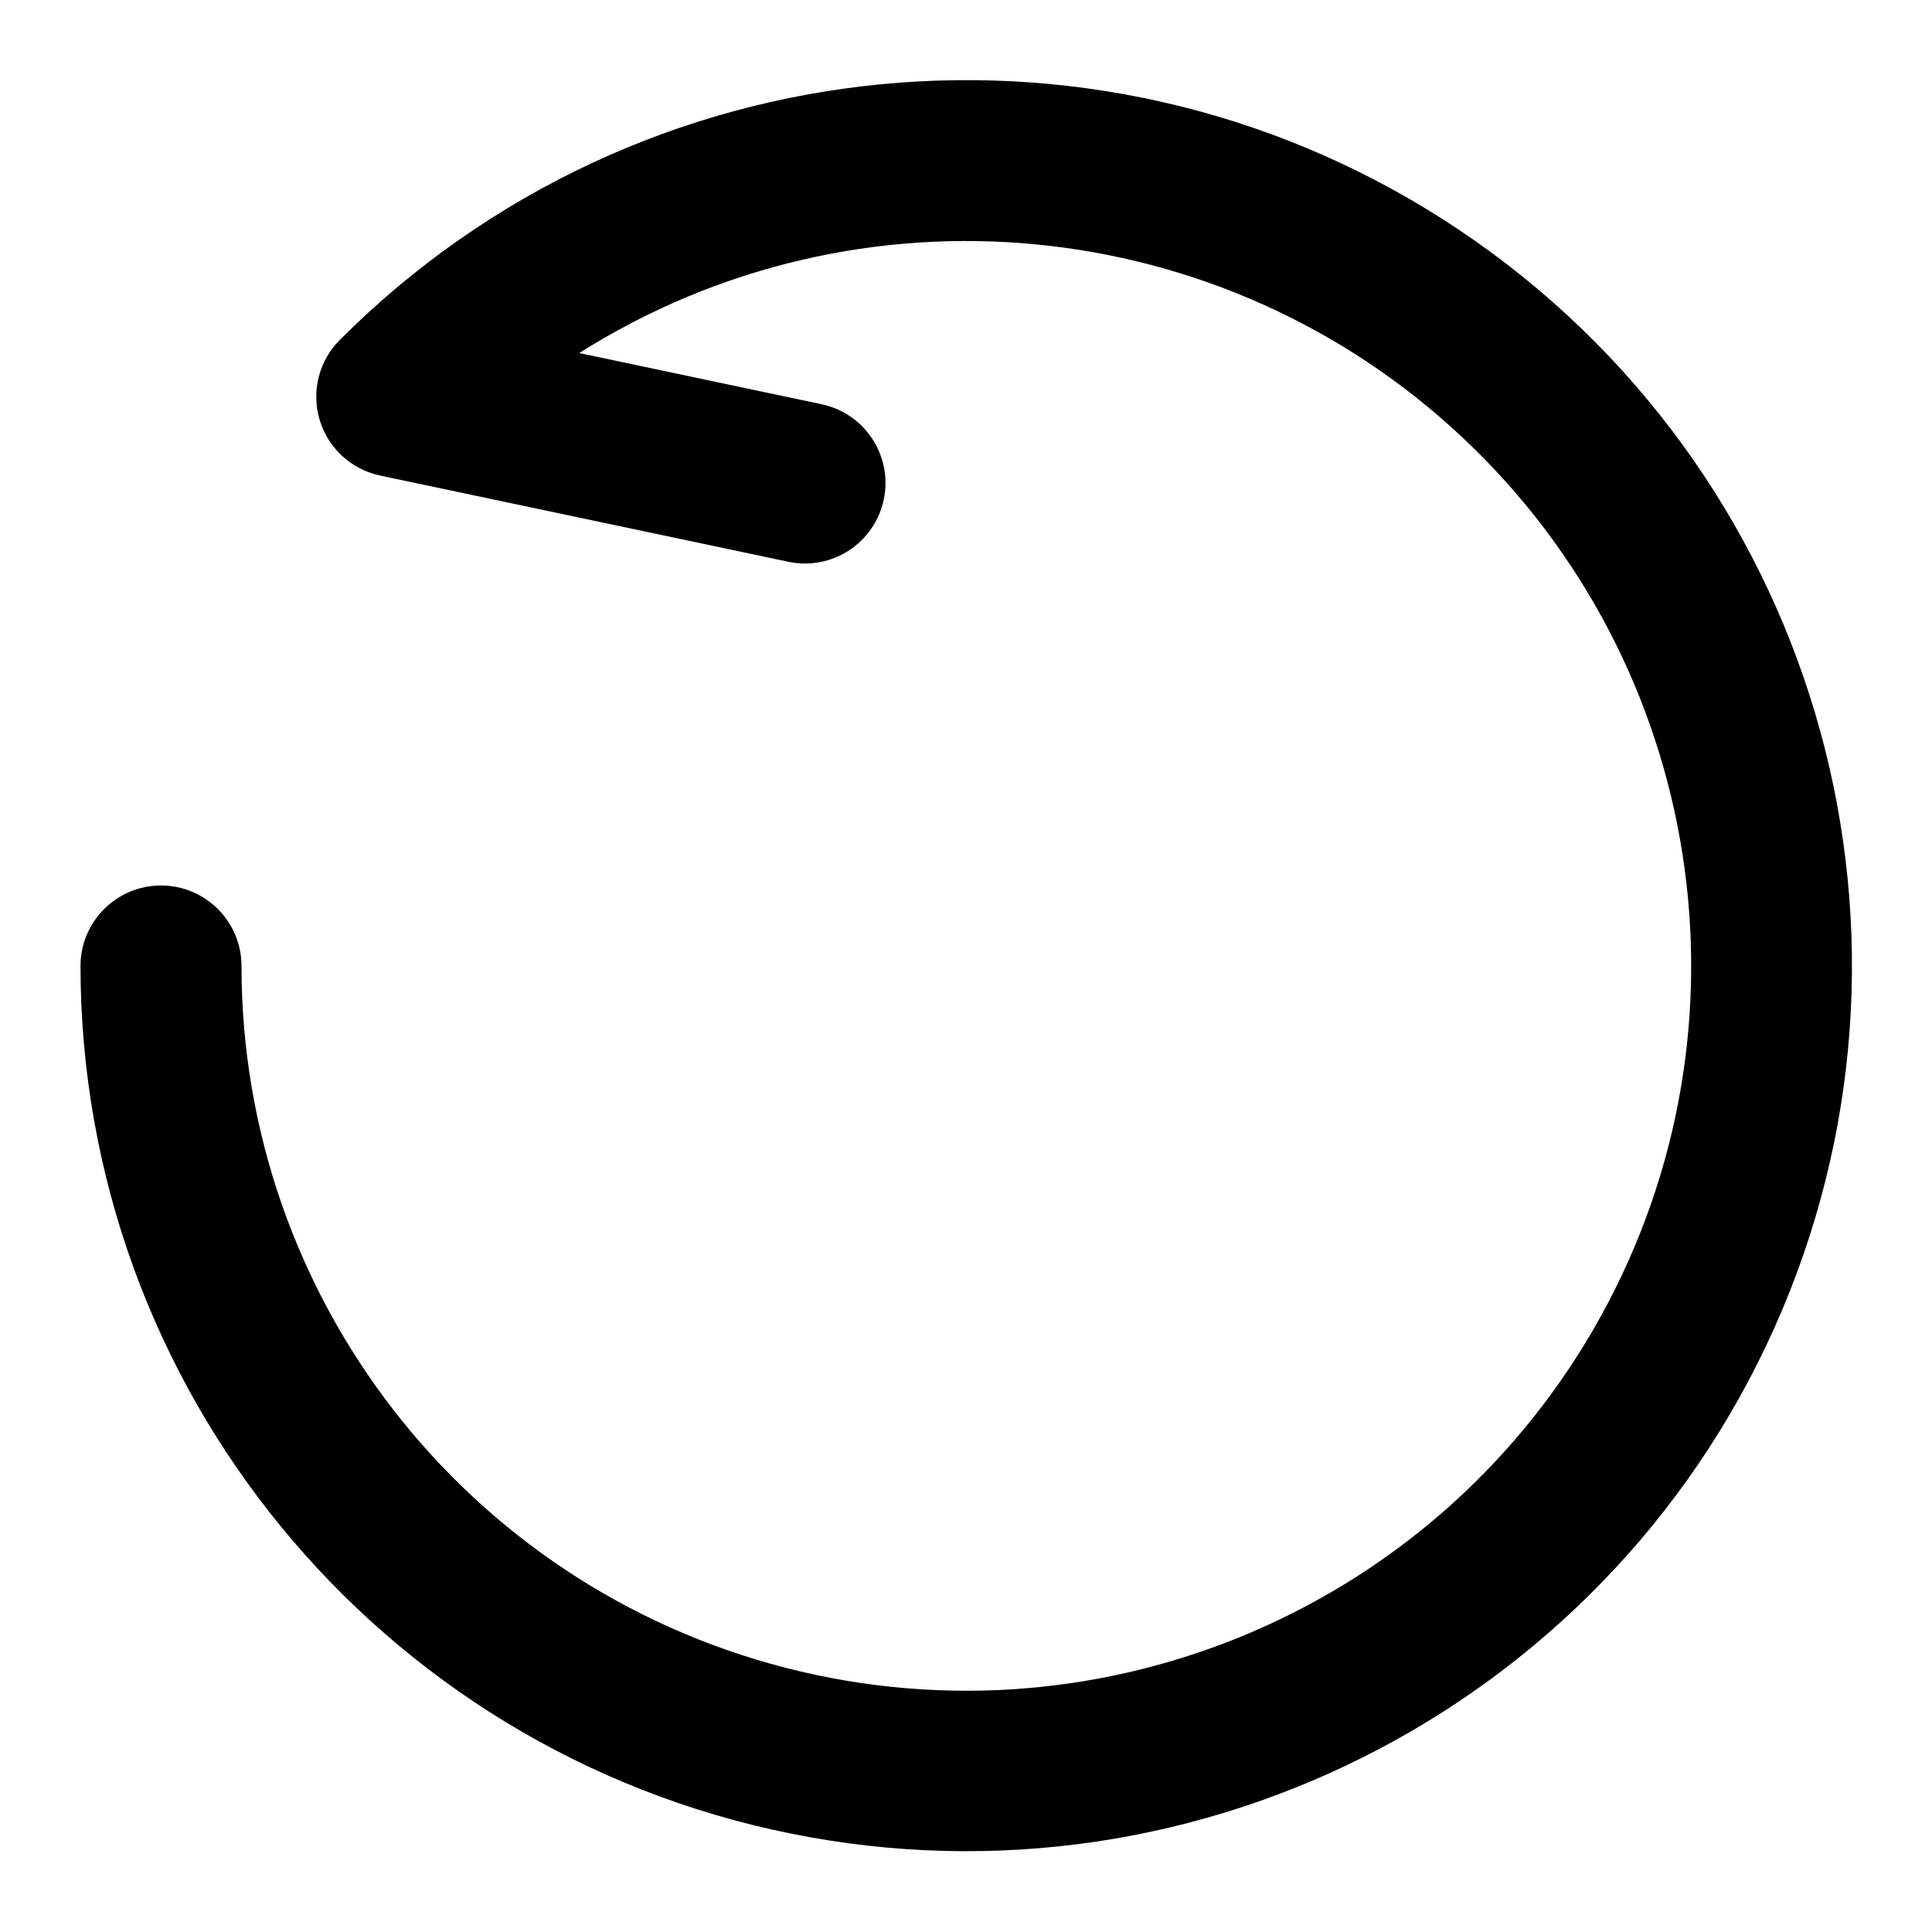
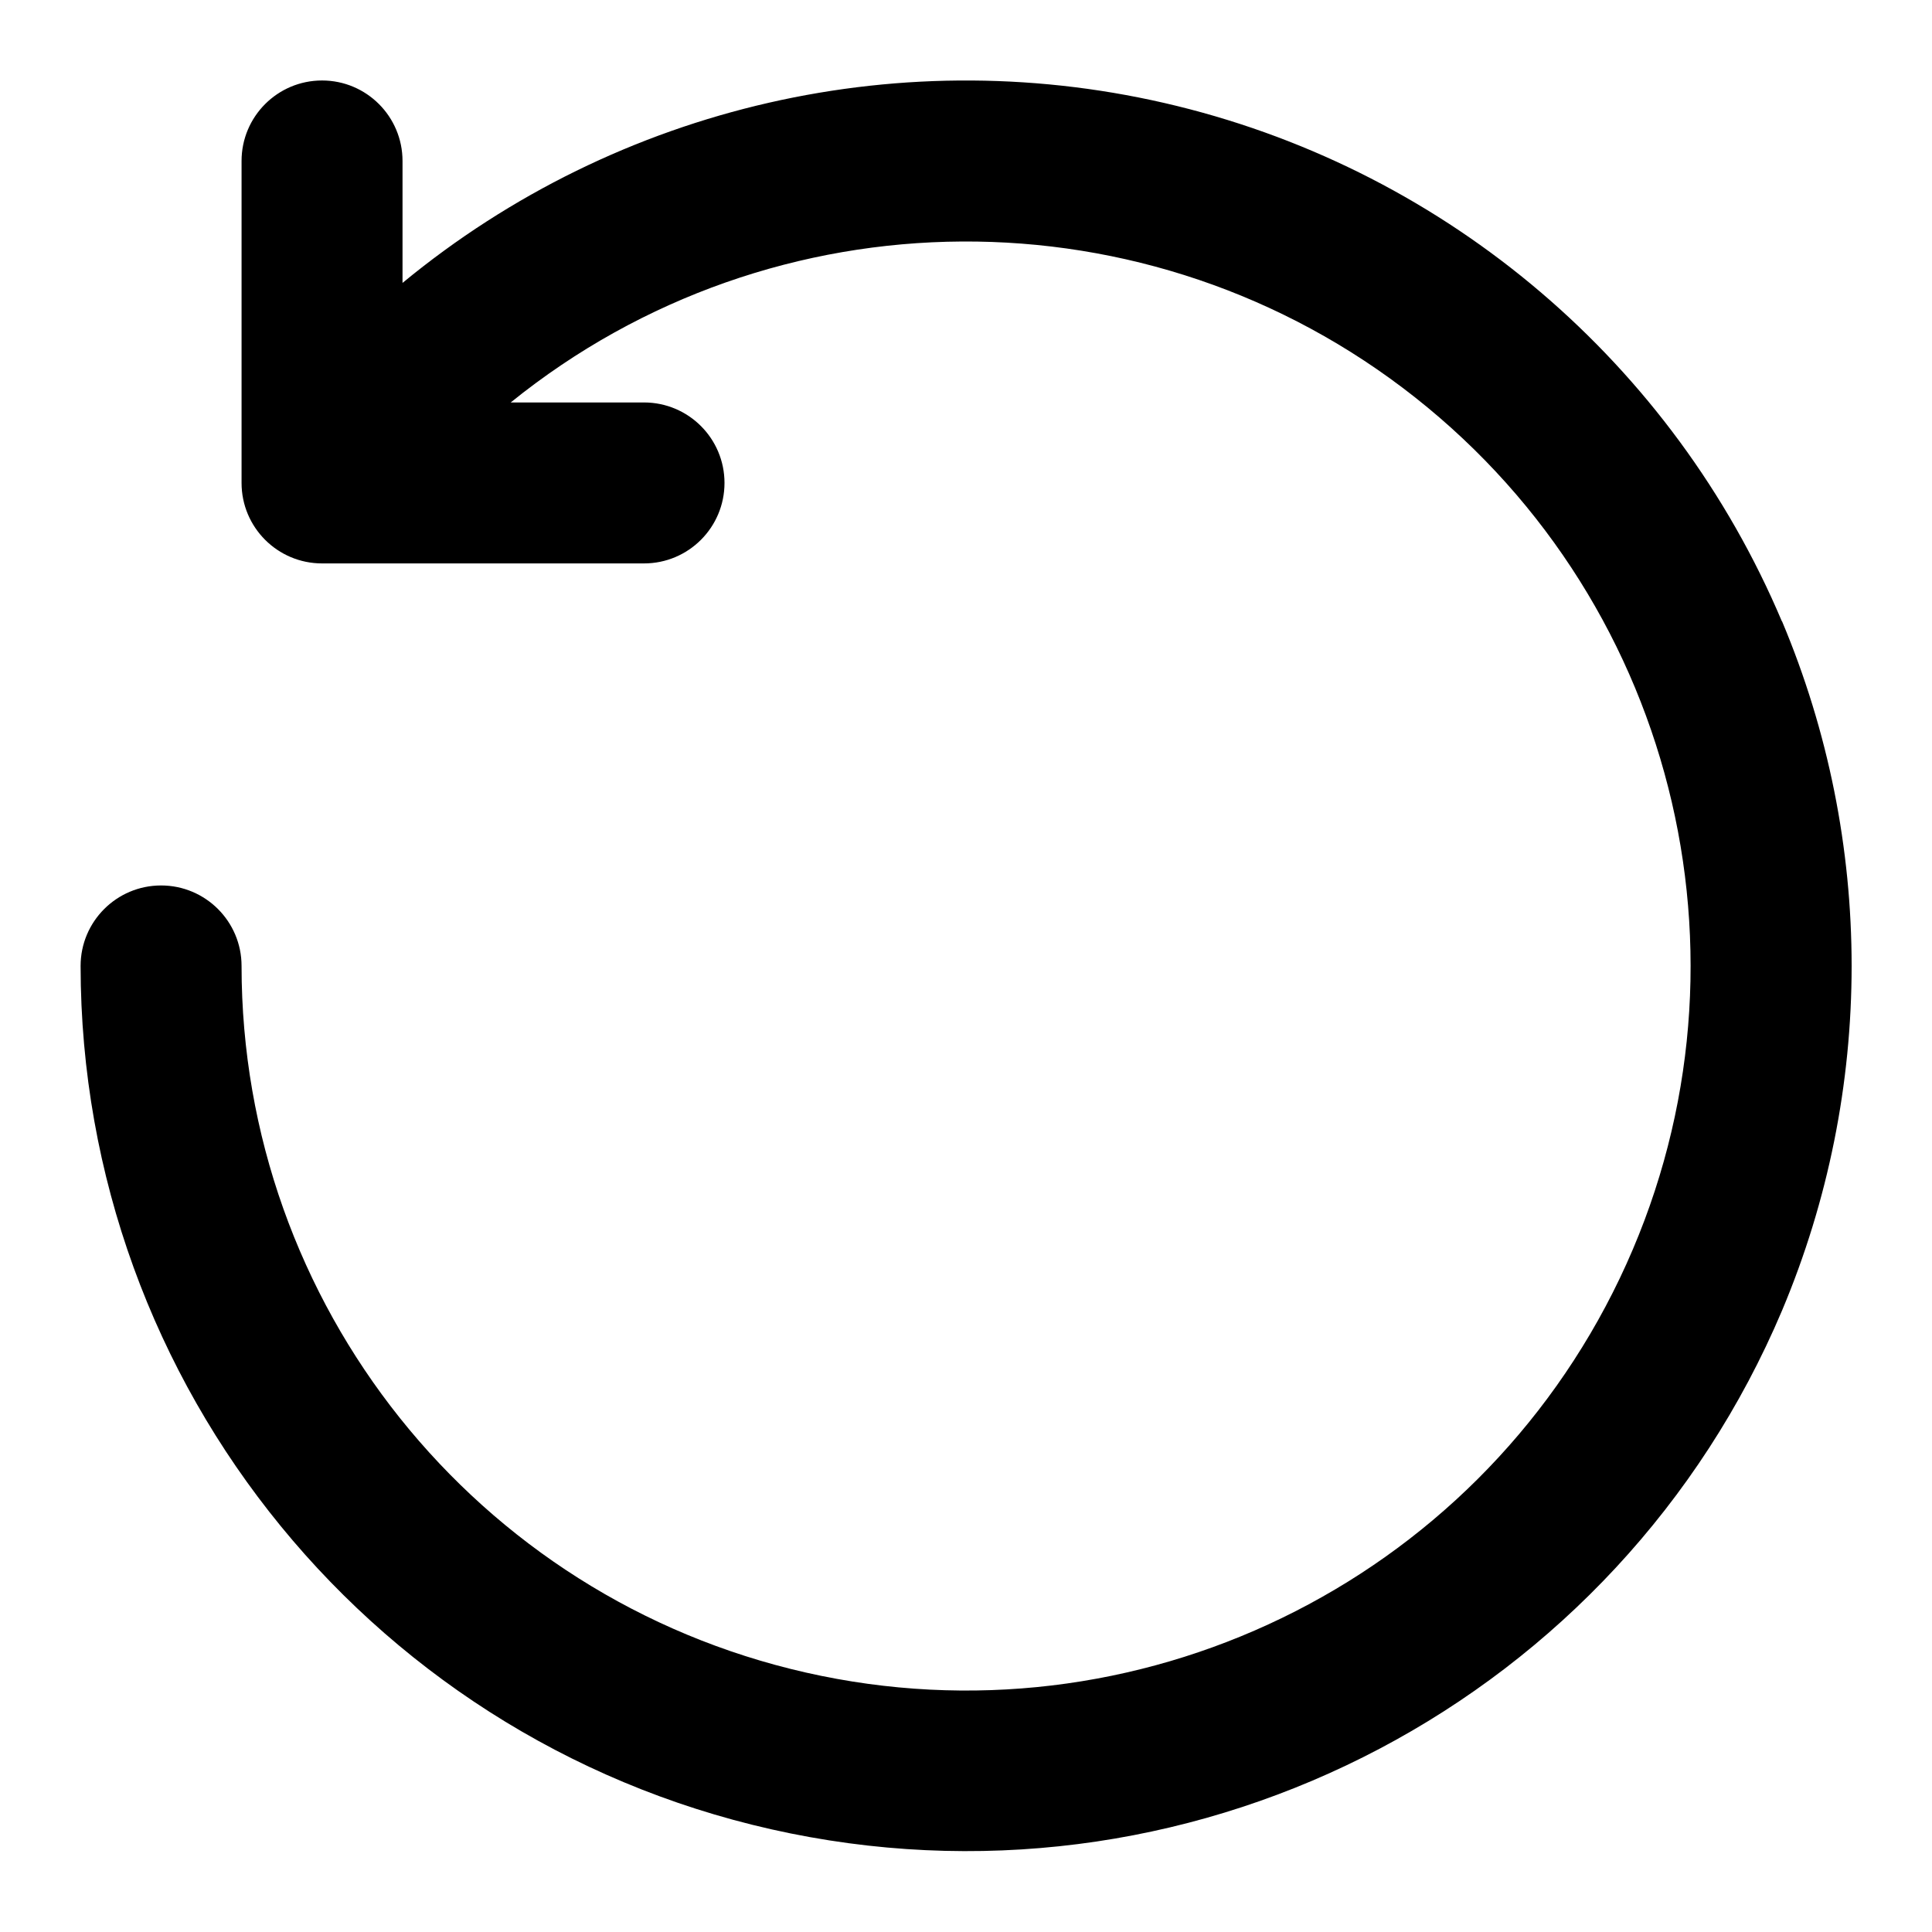
- <svg xmlns="http://www.w3.org/2000/svg" width="768" height="768" viewBox="0 0 768 768">
-   <defs>
-     <style>.a{opacity:0;}</style>
-   </defs>
-   <path d="M32,384A352.09,352.09,0,0,0,708.33,521,352,352,0,0,0,135.1,135.1a32,32,0,0,0,16,53.94l162.28,34.27a32,32,0,0,0,13.22-62.62l-96.34-20.35A288.13,288.13,0,1,1,96,384a32,32,0,0,0-64,0Z" />
-   <rect class="a" width="768" height="768" transform="translate(0 768) rotate(-90)" />
+ <svg xmlns="http://www.w3.org/2000/svg" version="1.1" width="32" height="32" viewBox="0 0 32 32">
+   <path d="M29.514 10.292c-1.804-4.267-5.518-7.432-10.017-8.536s-9.256-0.018-12.83 2.93v-2.020c0-0.736-0.597-1.333-1.333-1.333s-1.333 0.597-1.333 1.333v5.333c0 0.736 0.597 1.333 1.333 1.333h5.333c0.736 0 1.333-0.597 1.333-1.333s-0.597-1.333-1.333-1.333h-2.208c4.36-3.523 10.579-3.558 14.979-0.084s5.807 9.532 3.391 14.59c-2.416 5.058-8.013 7.77-13.48 6.531s-9.348-6.098-9.348-11.704c0-0.736-0.597-1.333-1.333-1.333s-1.333 0.597-1.333 1.333c0.005 6.976 4.921 12.983 11.758 14.368s13.703-2.236 16.423-8.66c1.537-3.65 1.537-7.766 0-11.417v0z" />
</svg>
